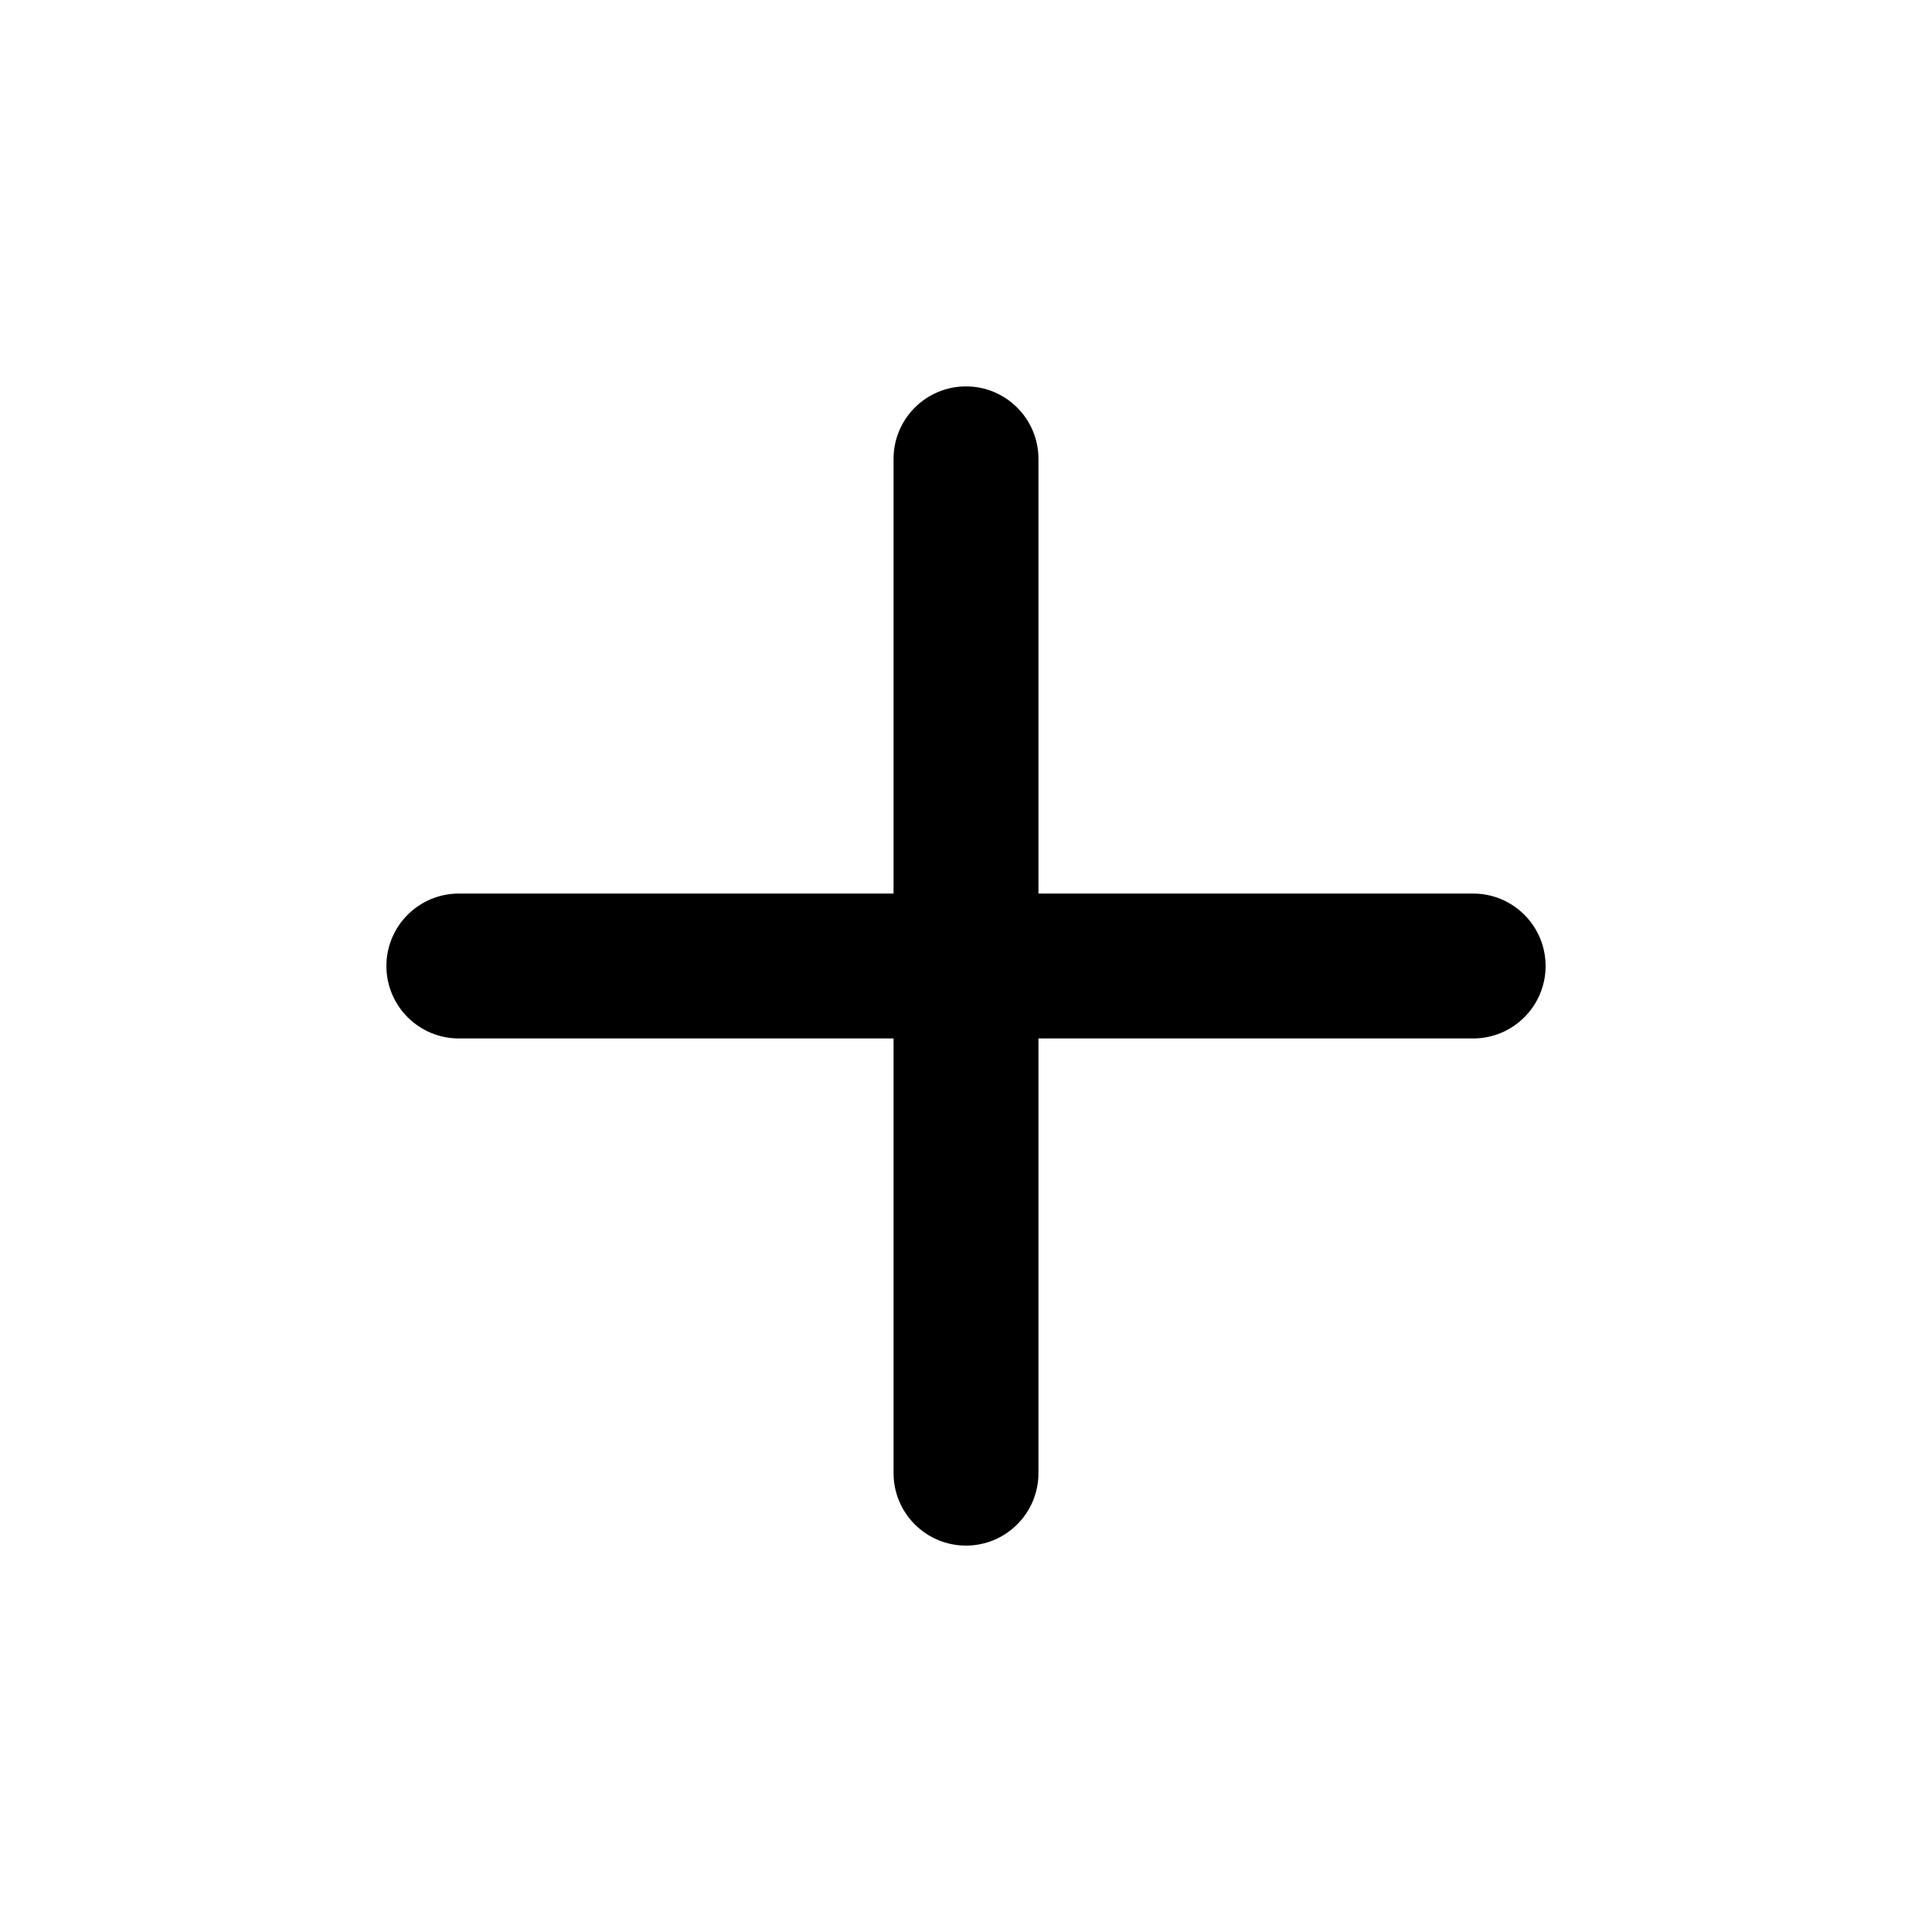
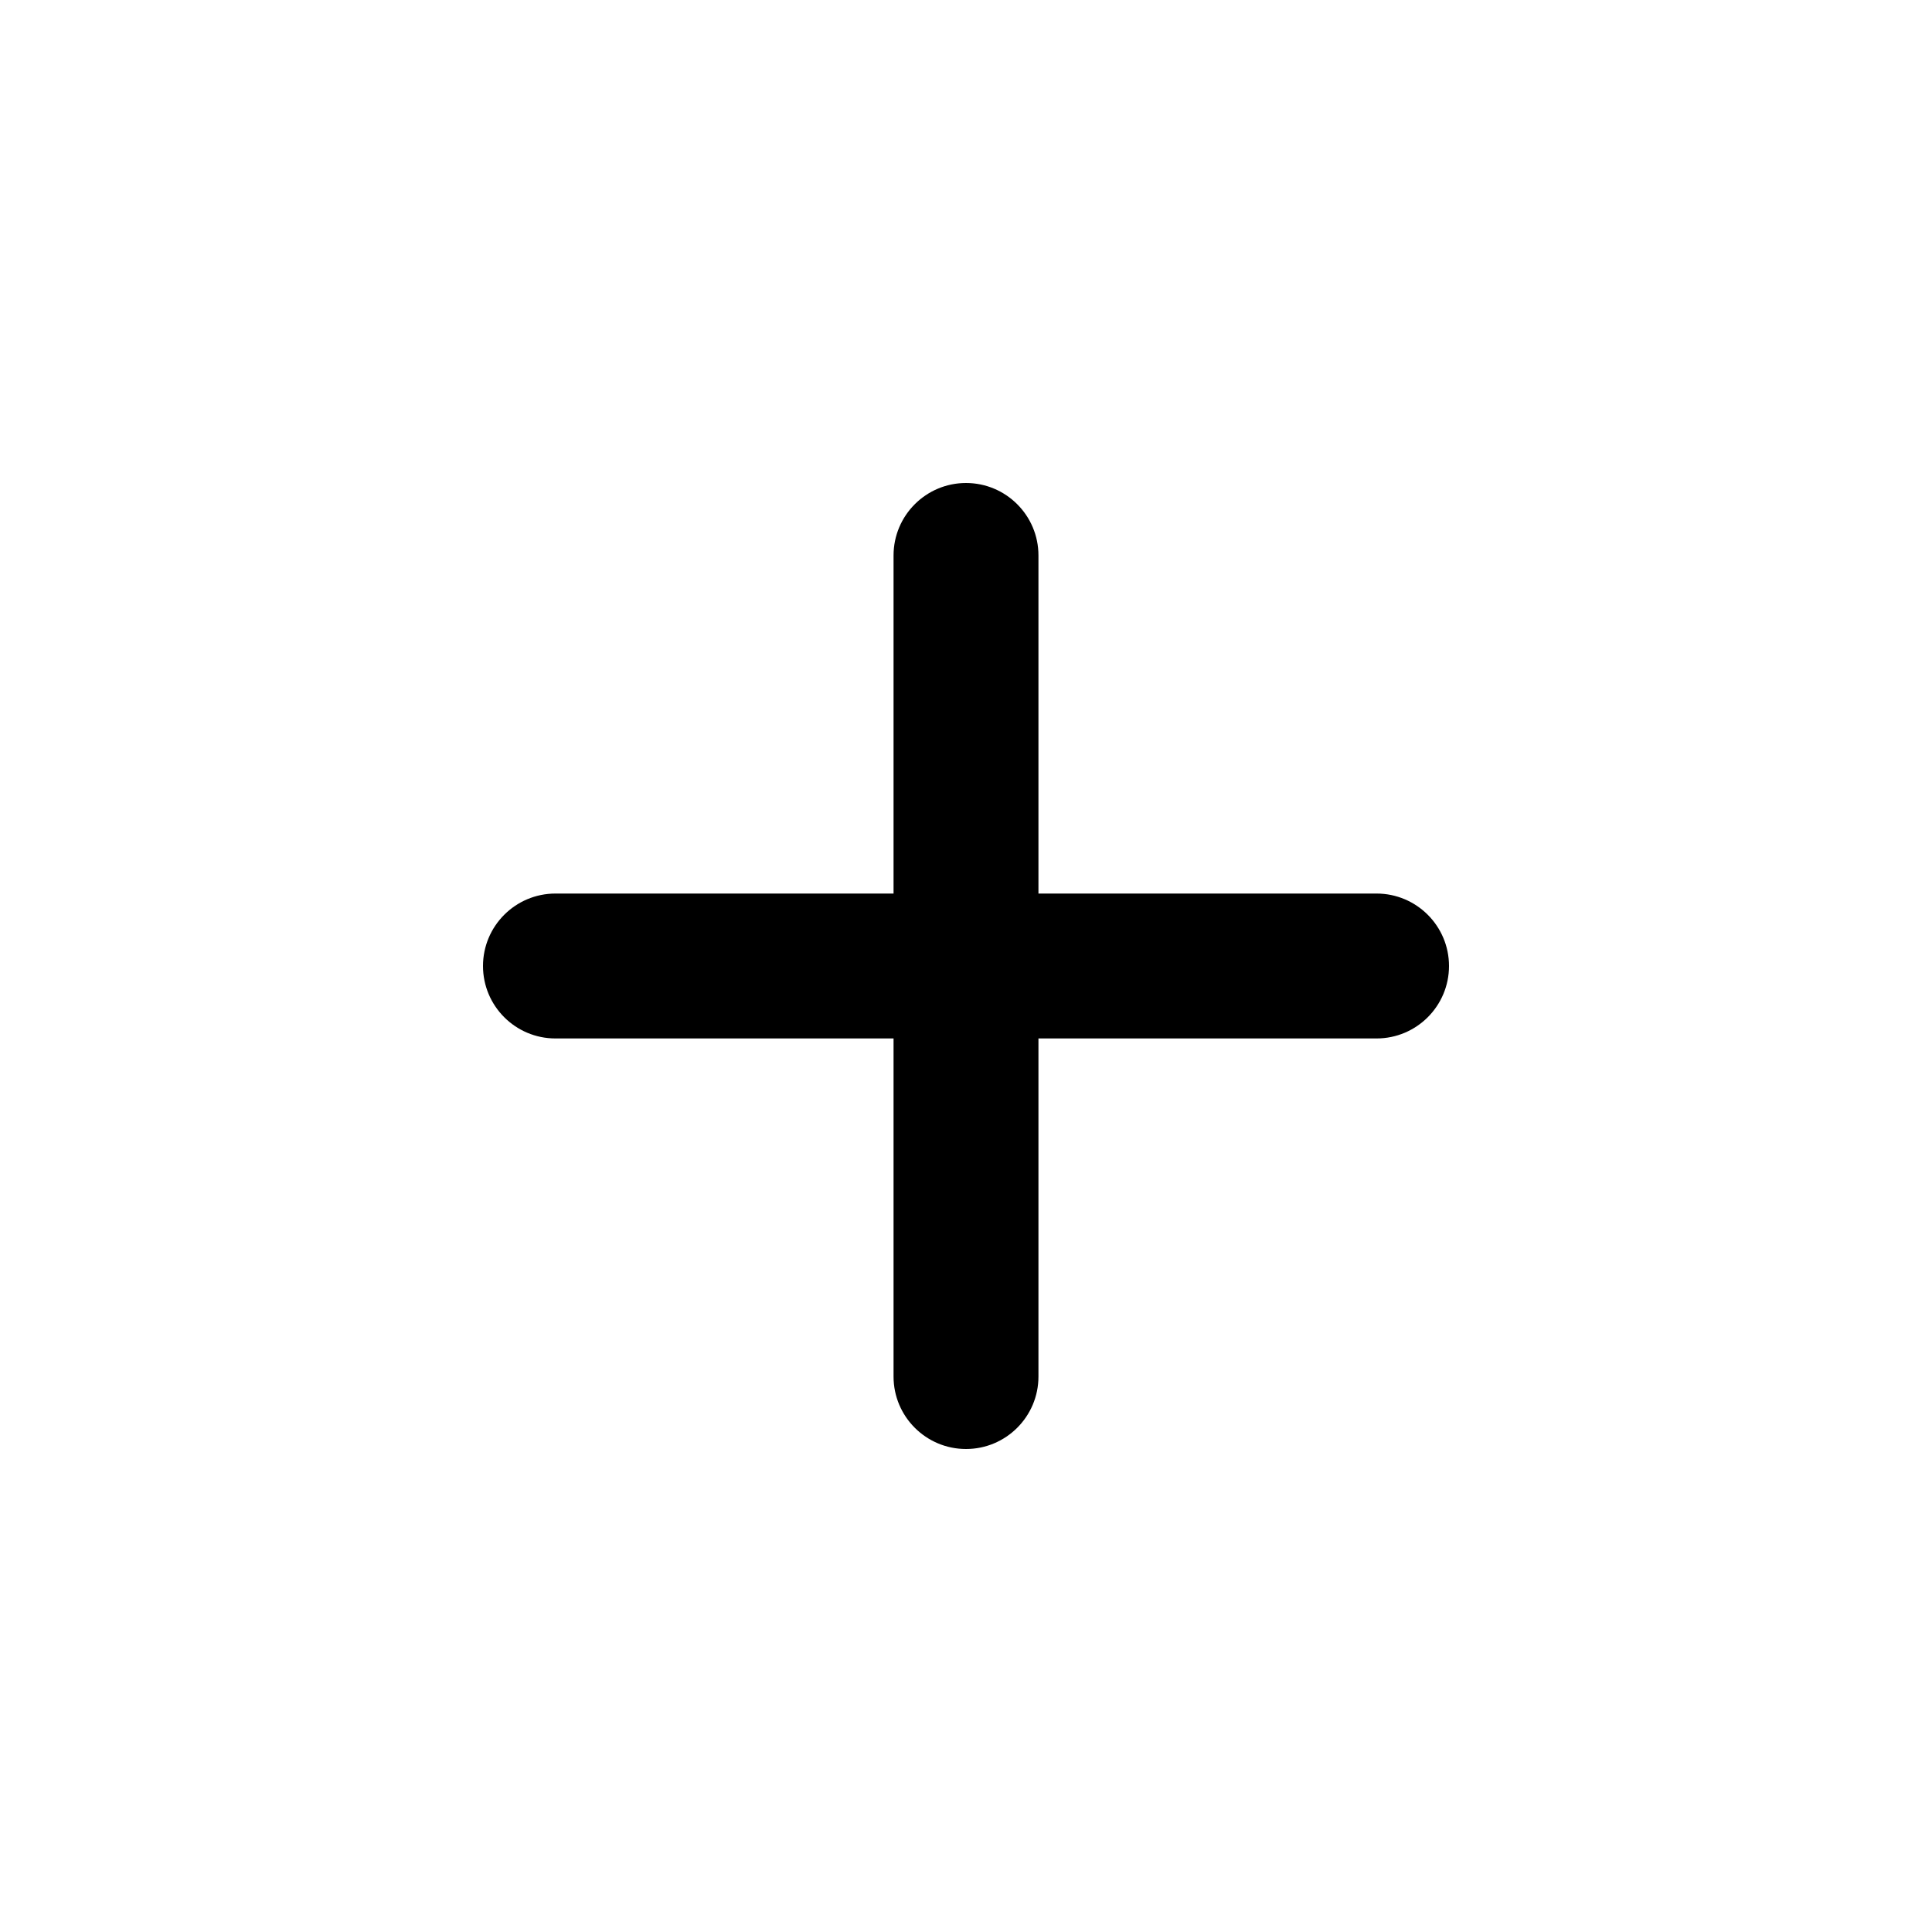
<svg xmlns="http://www.w3.org/2000/svg" viewBox="0 0 20 20">
-   <path d="M10.75 4.75c0-.414-.336-.75-.75-.75s-.75.336-.75.75v4.5h-4.5c-.414 0-.75.336-.75.75s.336.75.75.75h4.5v4.5c0 .414.336.75.75.75s.75-.336.75-.75v-4.5h4.5c.414 0 .75-.336.75-.75s-.336-.75-.75-.75h-4.5v-4.5Z" />
+   <path d="M10.75 5.75c0-.414-.336-.75-.75-.75s-.75.336-.75.75v3.5h-3.5c-.414 0-.75.336-.75.75s.336.75.75.75h3.5v3.5c0 .414.336.75.75.75s.75-.336.75-.75v-3.5h3.5c.414 0 .75-.336.75-.75s-.336-.75-.75-.75h-3.5v-3.5Z" />
</svg>
